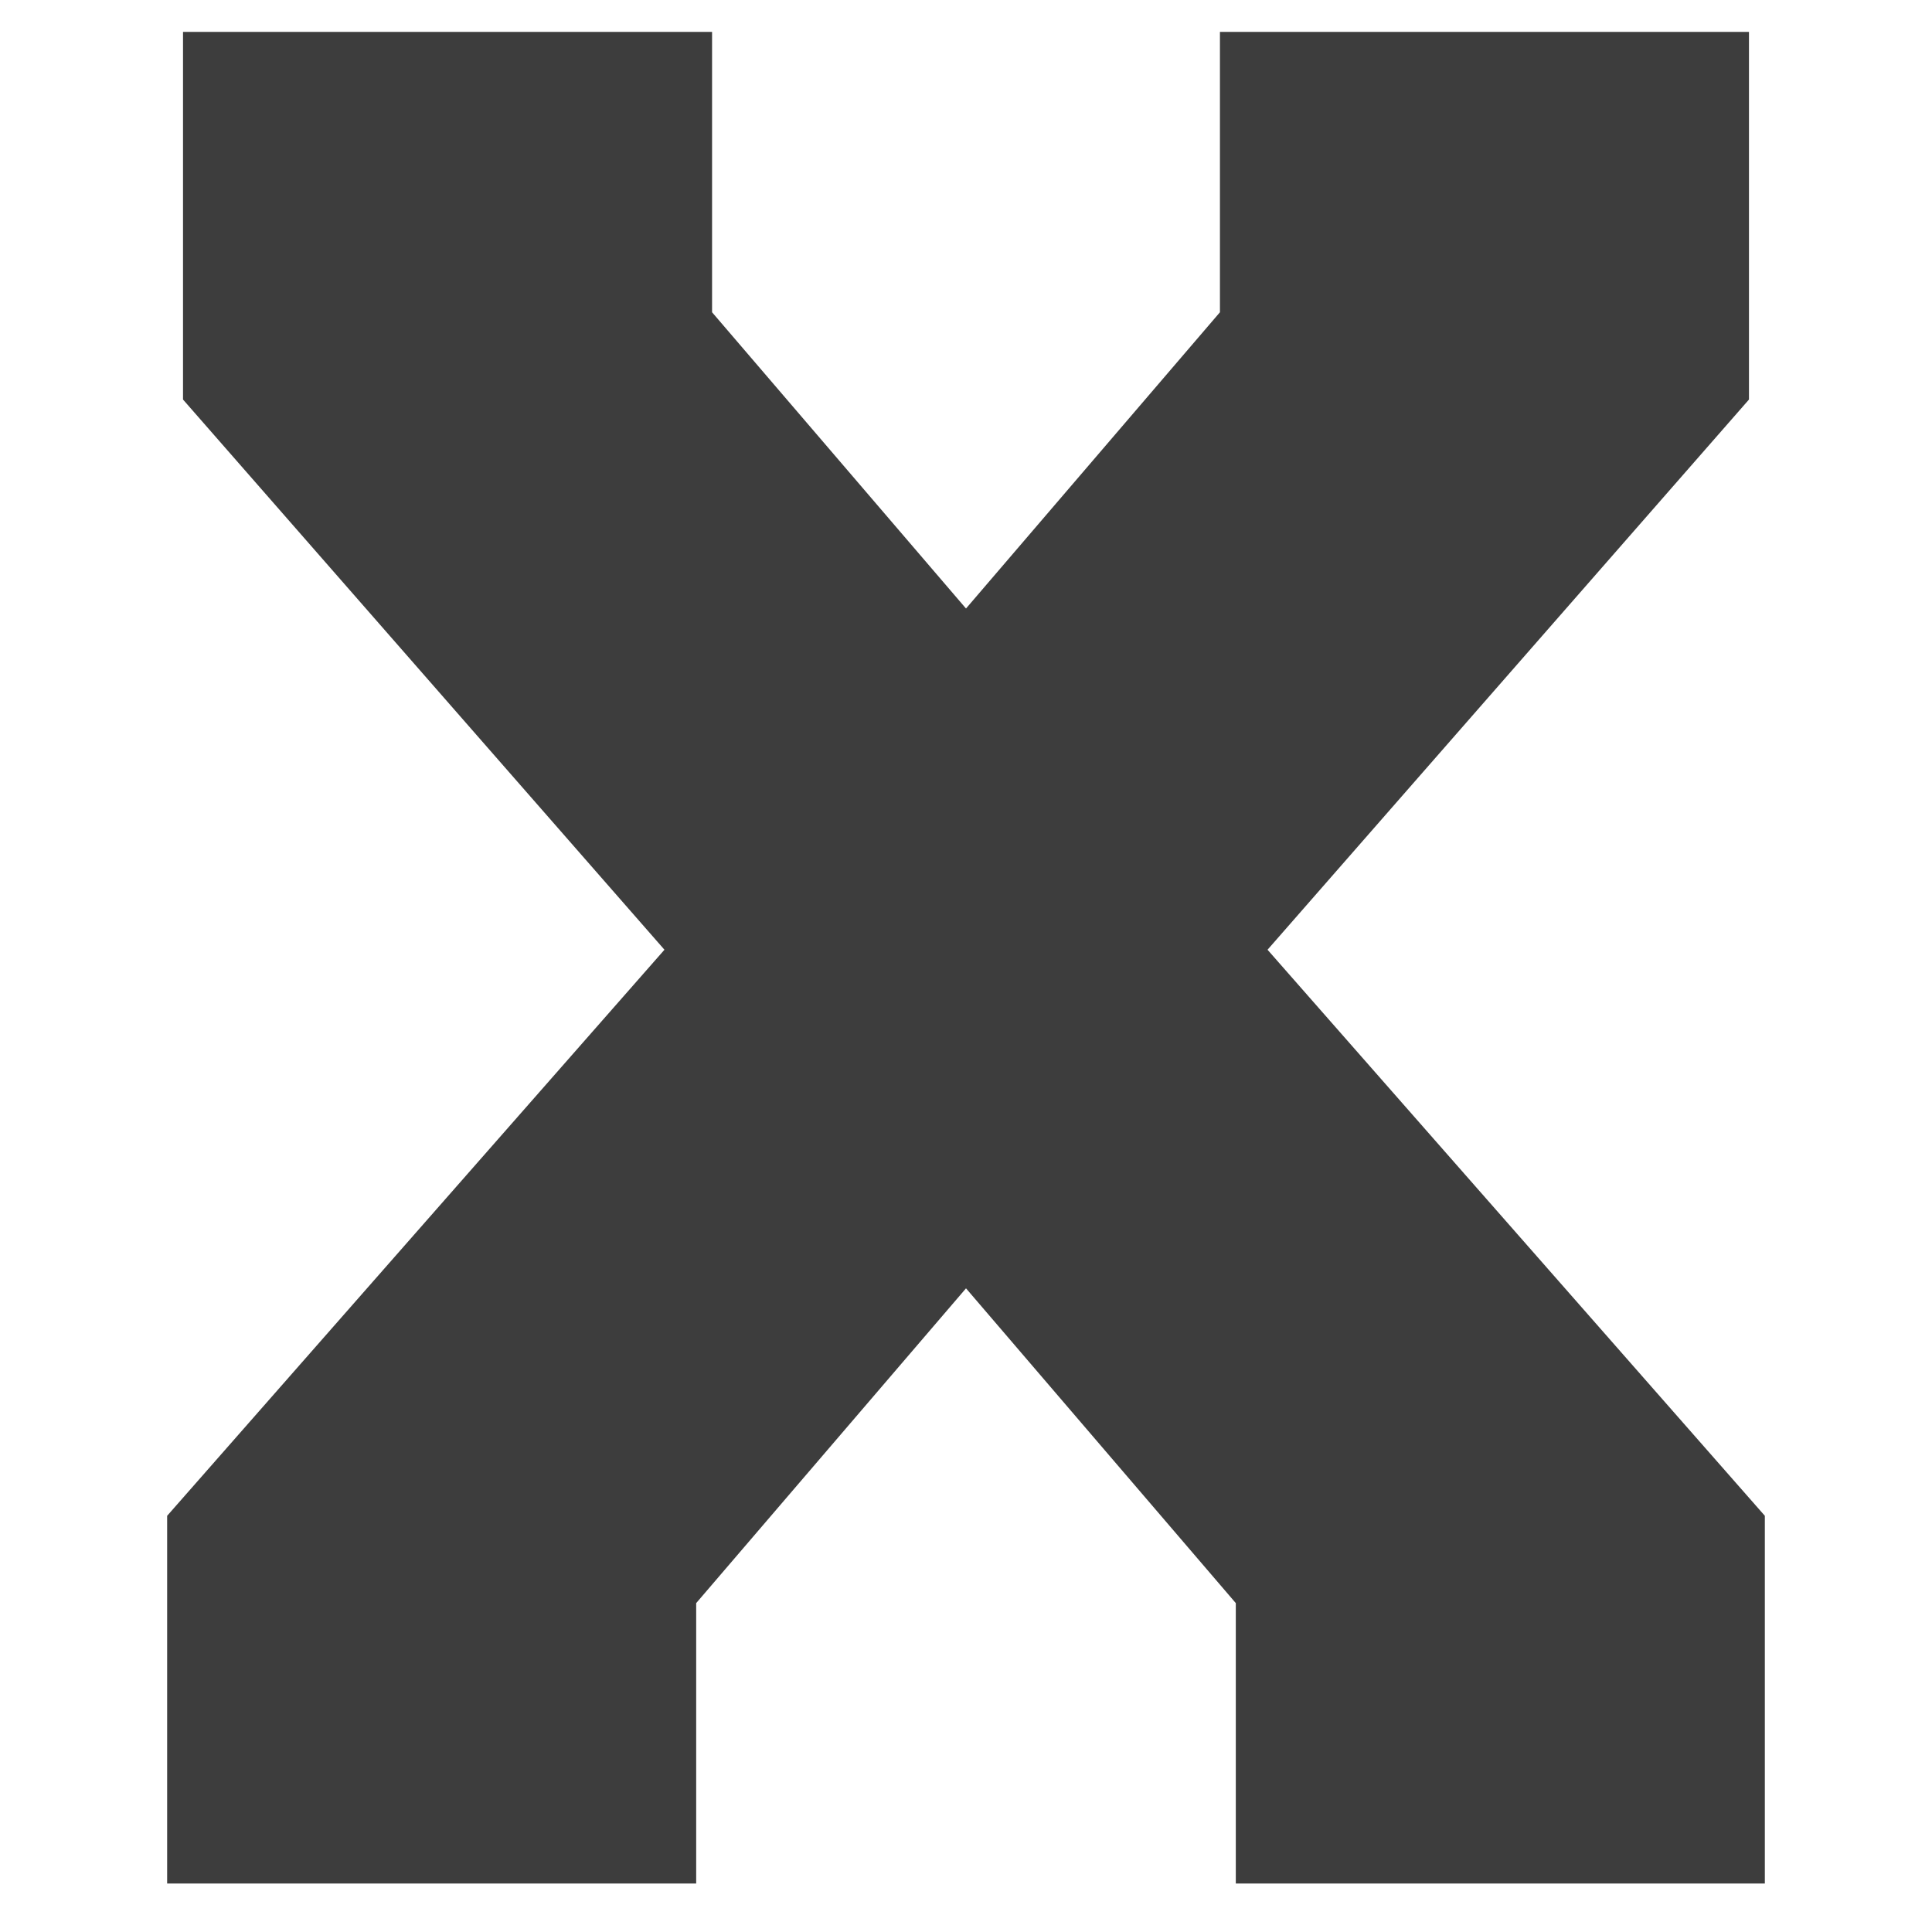
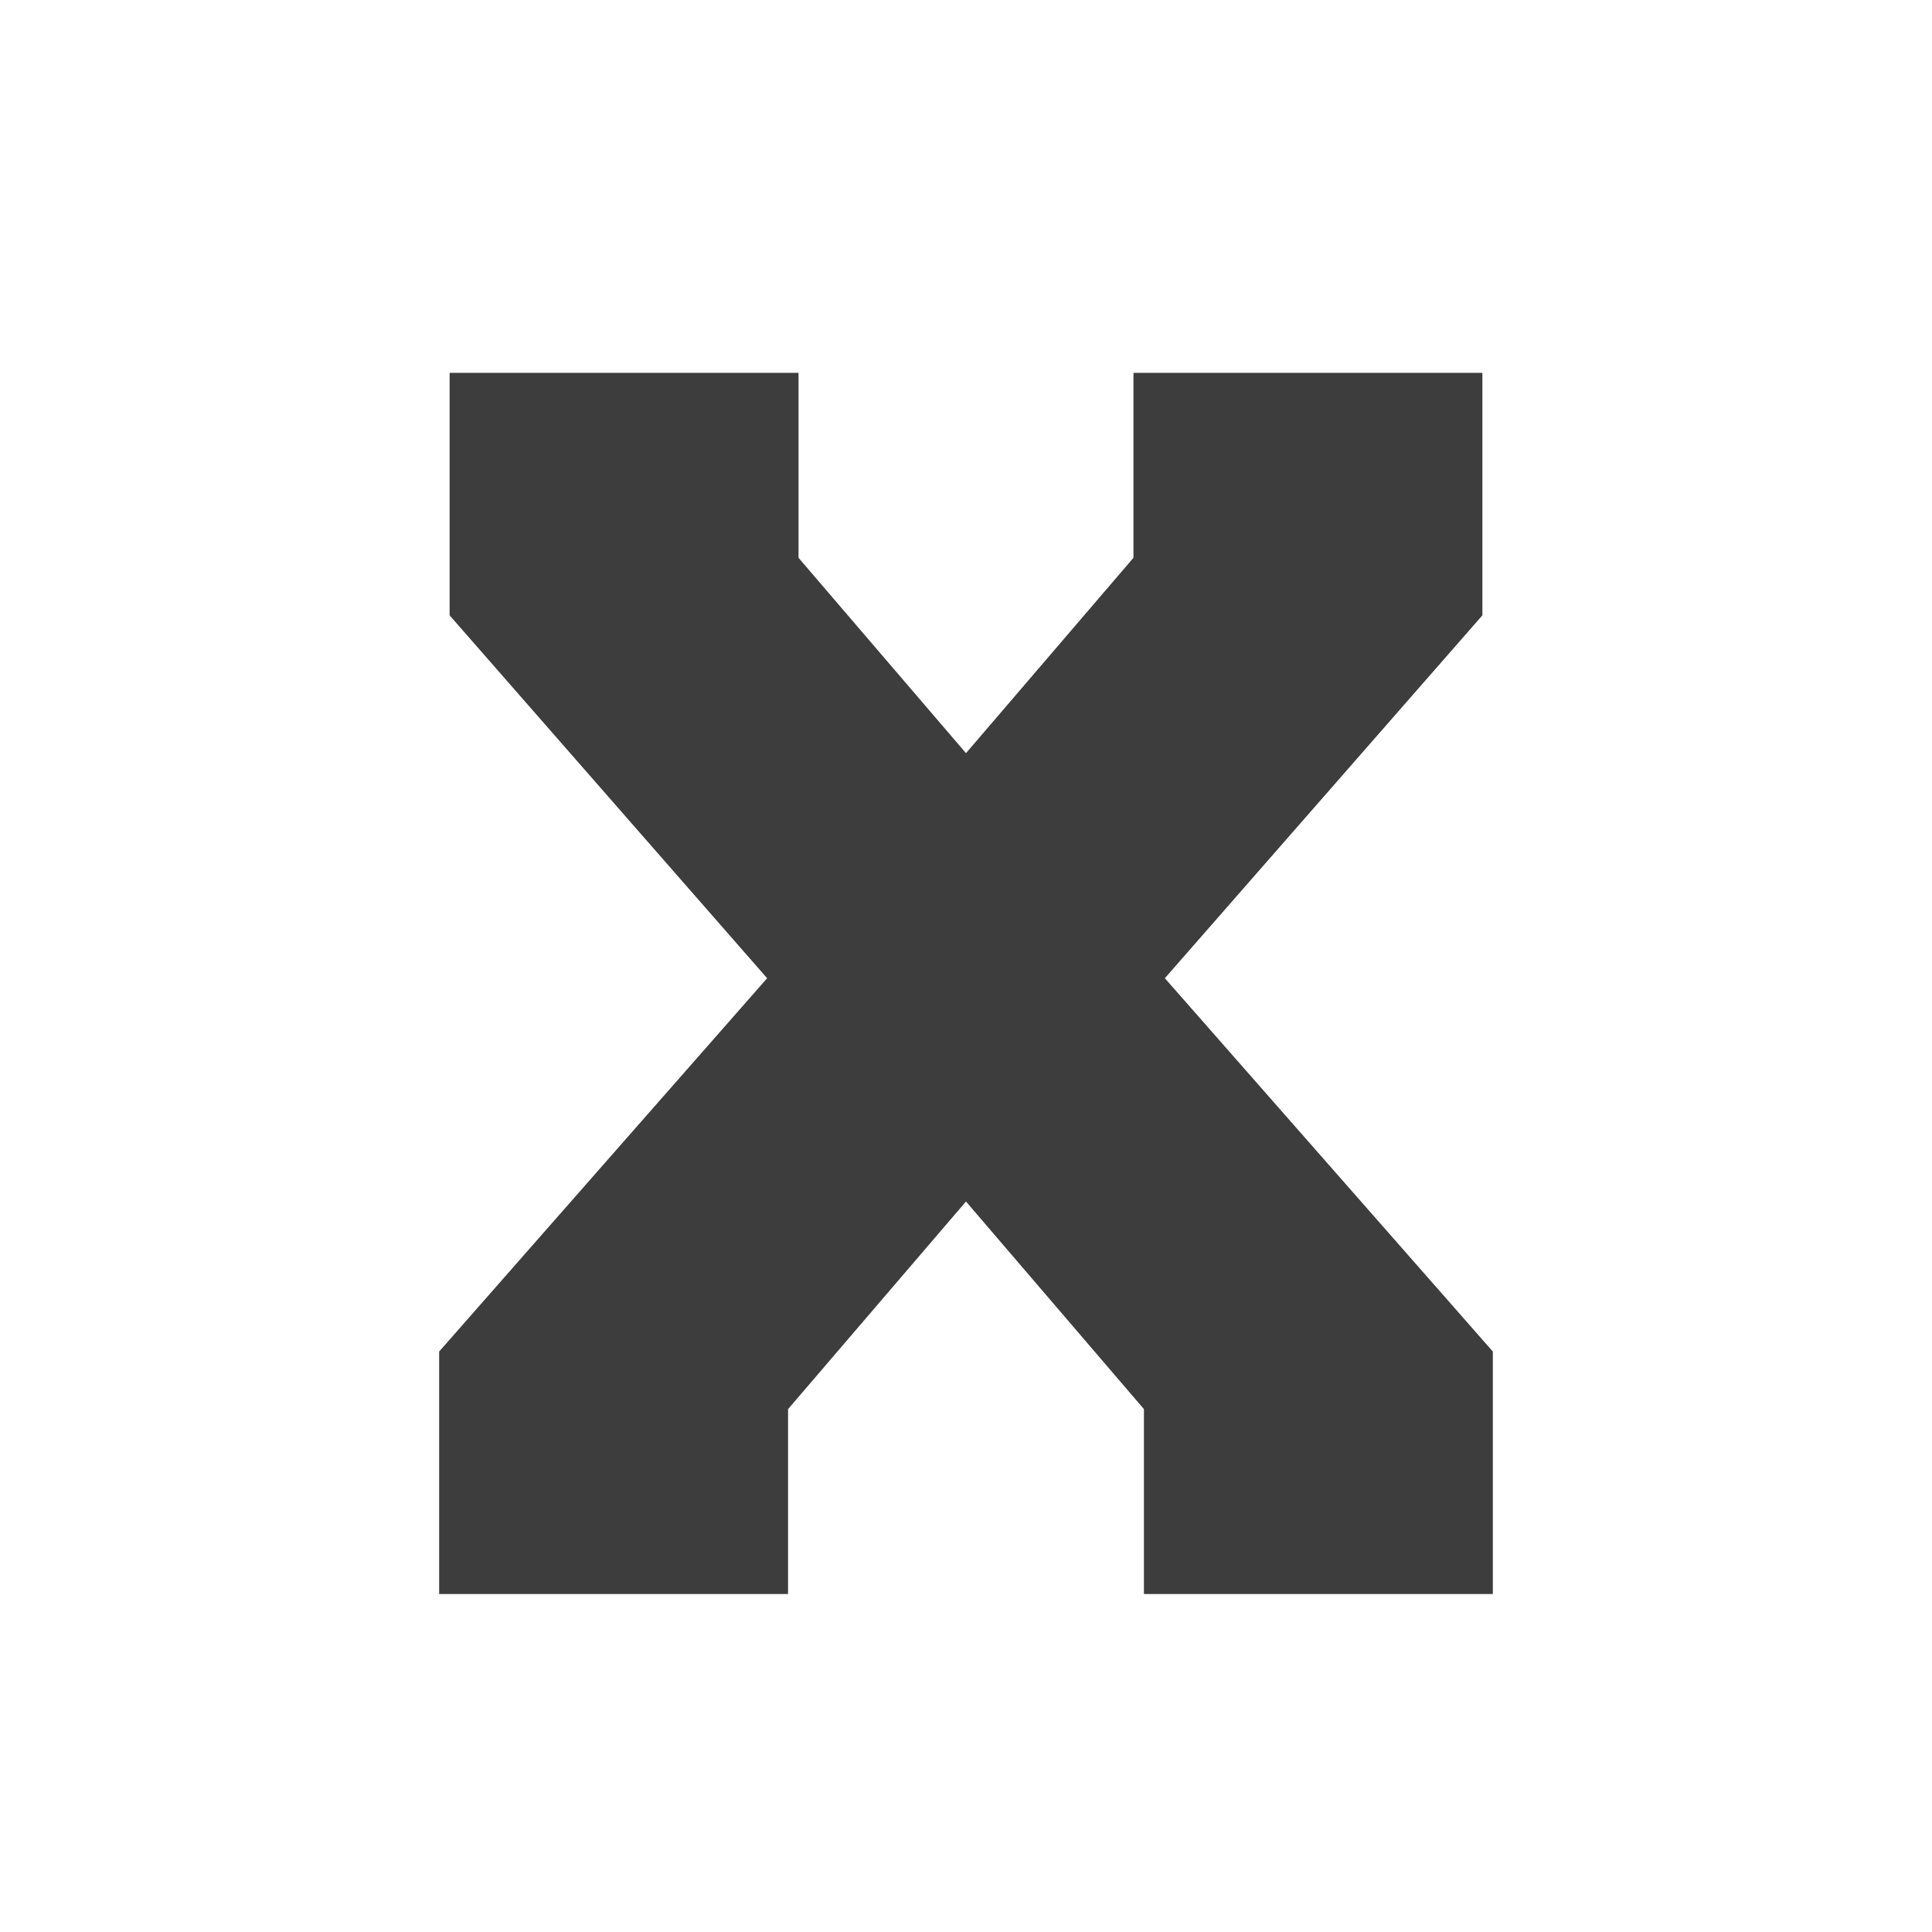
<svg xmlns="http://www.w3.org/2000/svg" width="500" zoomAndPan="magnify" viewBox="0 0 375 375" height="500" preserveAspectRatio="xMidYMid meet" version="1.0">
  <defs>
    <g />
-     <clipPath id="c382bfe183">
-       <rect x="0" width="348" y="0" height="375" />
+     <clipPath id="ffb20ca911">
+       <rect x="0" width="230" y="0" height="375" />
    </clipPath>
  </defs>
-   <g transform="matrix(1, 0, 0, 1, 14, 0)">
-     <g clip-path="url(#c382bfe183)">
+   <g transform="matrix(1, 0, 0, 1, 73, 0)">
+     <g clip-path="url(#ffb20ca911)">
      <g fill="#3d3d3d" fill-opacity="1">
-         <g transform="translate(0.473405, 365.5855)">
+         <g transform="translate(0.387998, 309.4)">
          <g>
-             <path d="M 120.656 0 L 17.969 0 L 17.969 -71.367 L 114.496 -181.242 L 21.051 -288.035 L 21.051 -359.398 L 123.738 -359.398 L 123.738 -304.977 L 173.027 -247.473 L 222.316 -304.977 L 222.316 -359.398 L 325 -359.398 L 325 -288.035 L 231.555 -181.242 L 328.082 -71.367 L 328.082 0 L 225.395 0 L 225.395 -54.422 L 173.027 -115.52 L 120.656 -54.422 Z M 120.656 0 " />
+             <path d="M 79.574 0 L 11.852 0 L 11.852 -47.066 L 75.512 -119.527 L 13.883 -189.961 L 13.883 -237.027 L 81.605 -237.027 L 81.605 -201.133 L 114.109 -163.211 L 146.617 -201.133 L 146.617 -237.027 L 214.34 -237.027 L 214.34 -189.961 L 152.711 -119.527 L 216.371 -47.066 L 216.371 0 L 148.648 0 L 148.648 -35.891 L 114.109 -76.188 L 79.574 -35.891 Z M 79.574 0 " />
          </g>
        </g>
      </g>
    </g>
  </g>
</svg>
